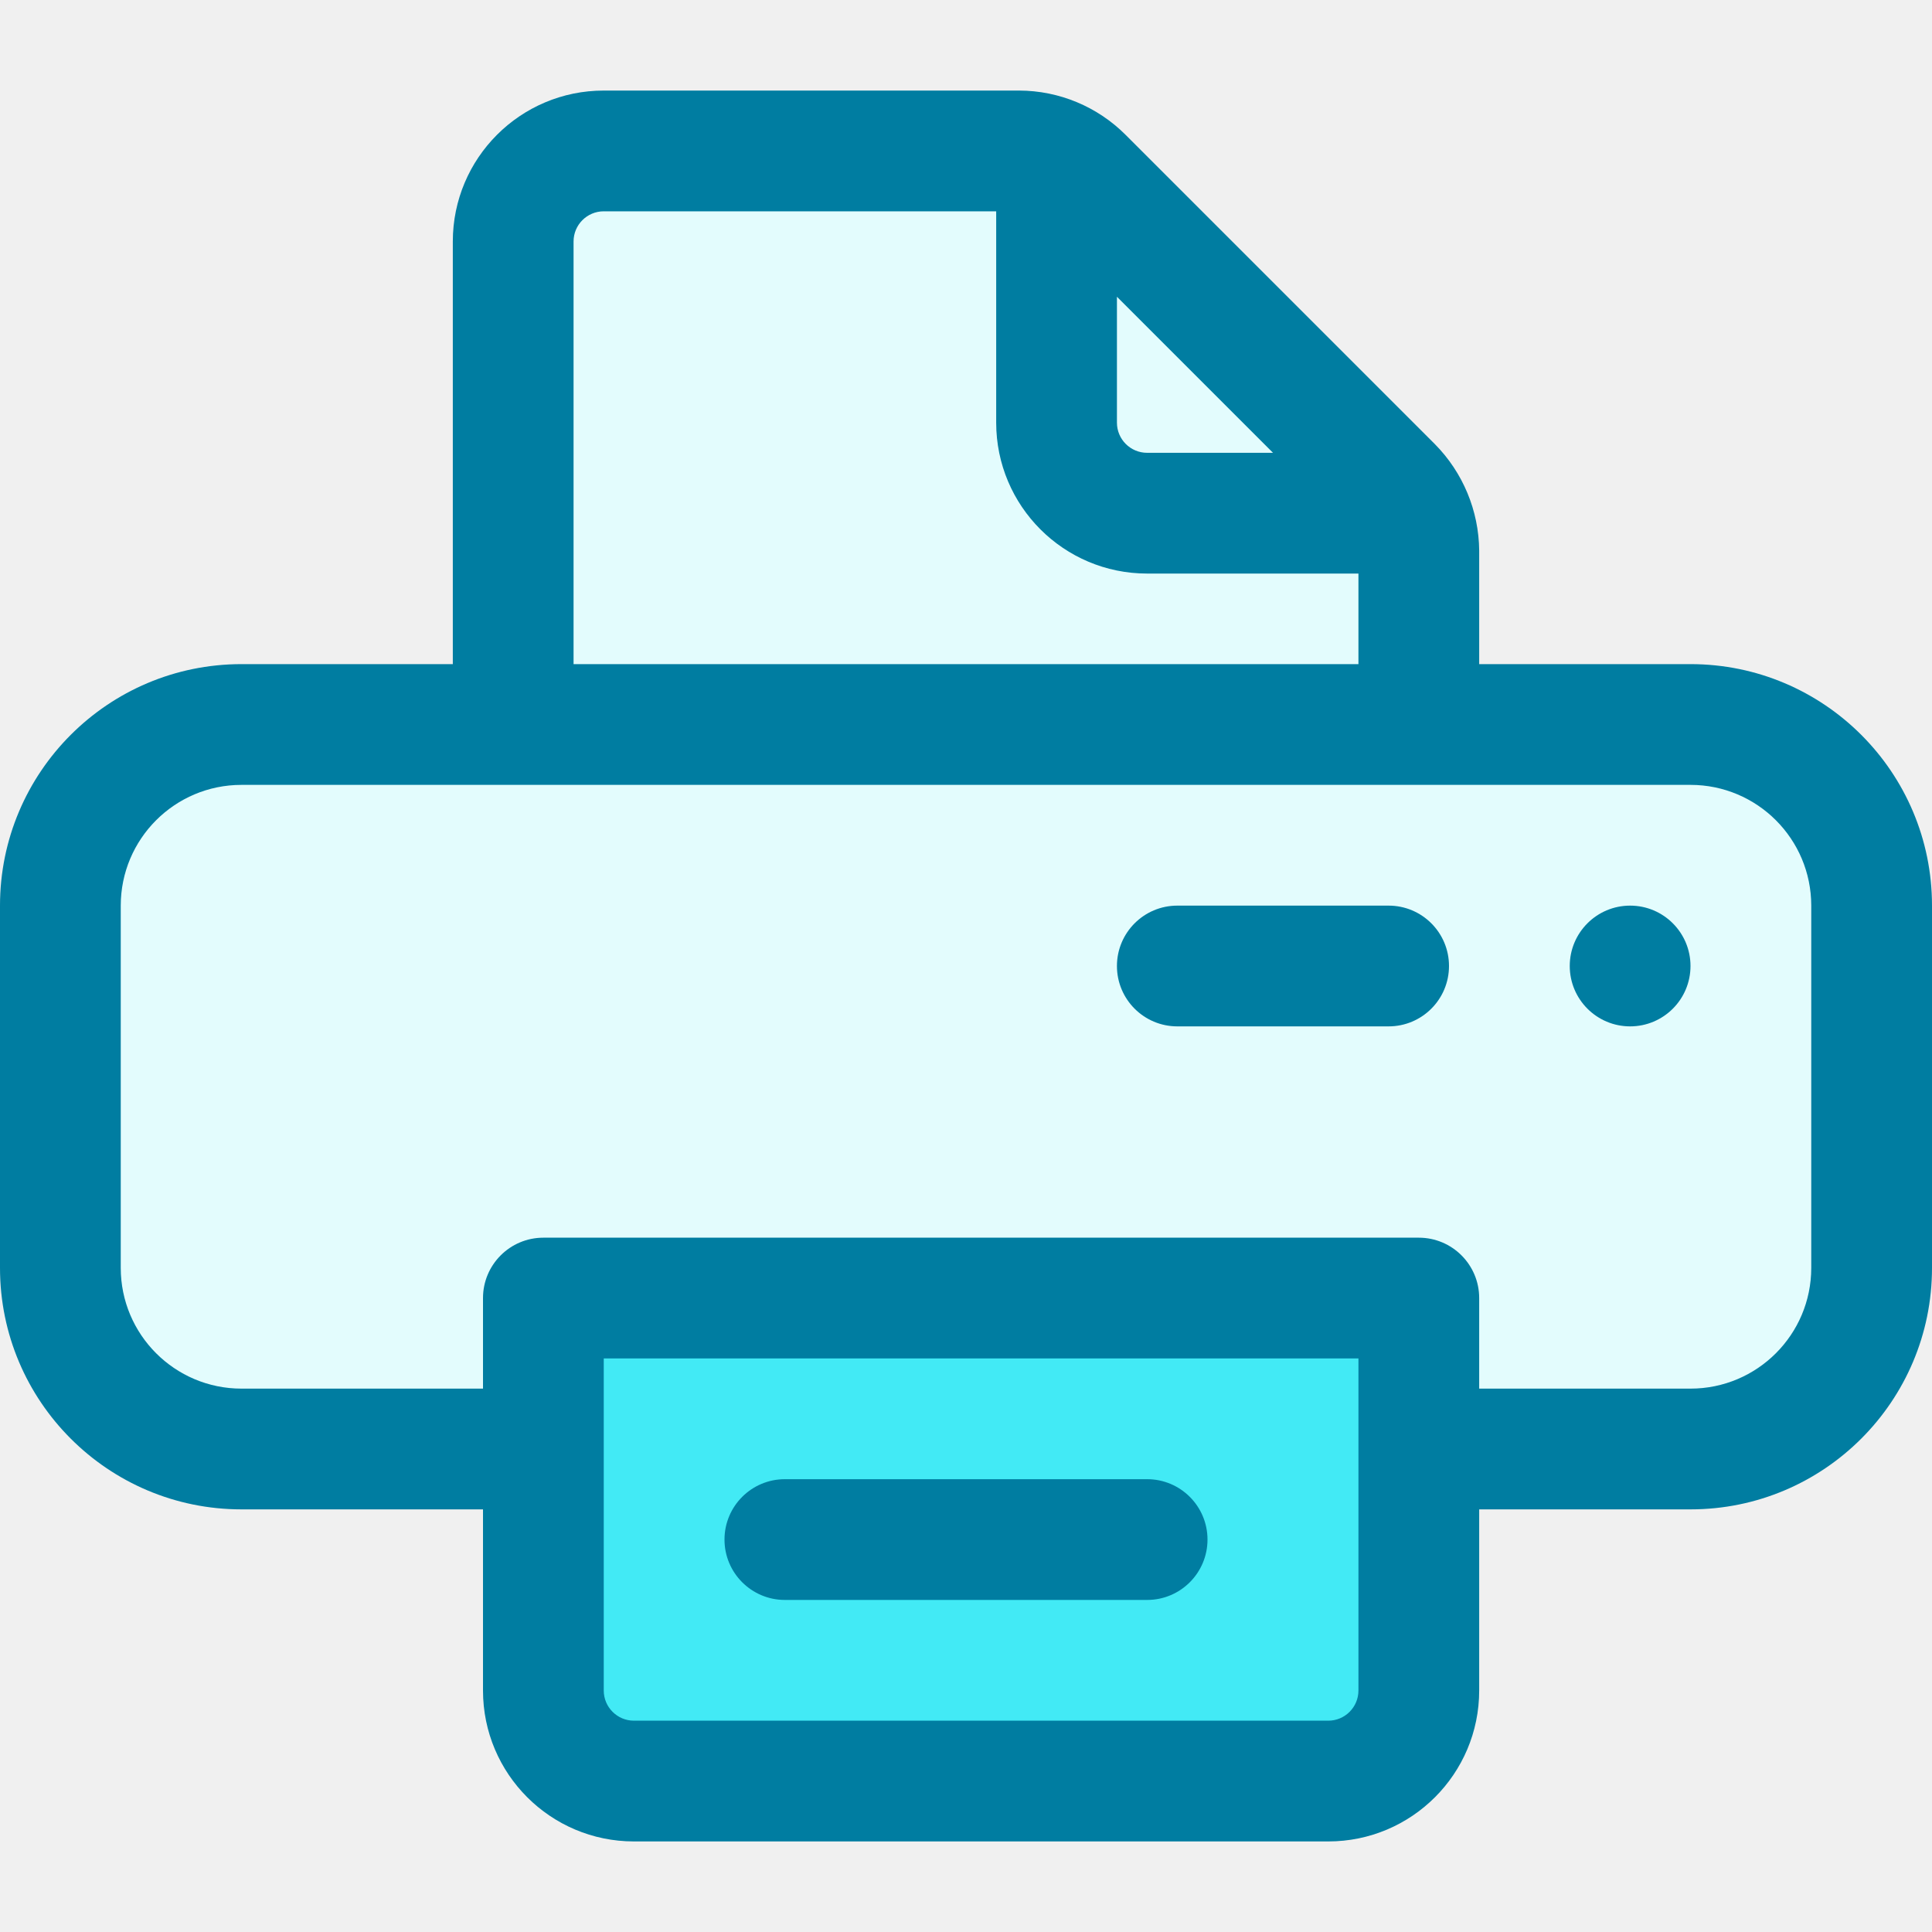
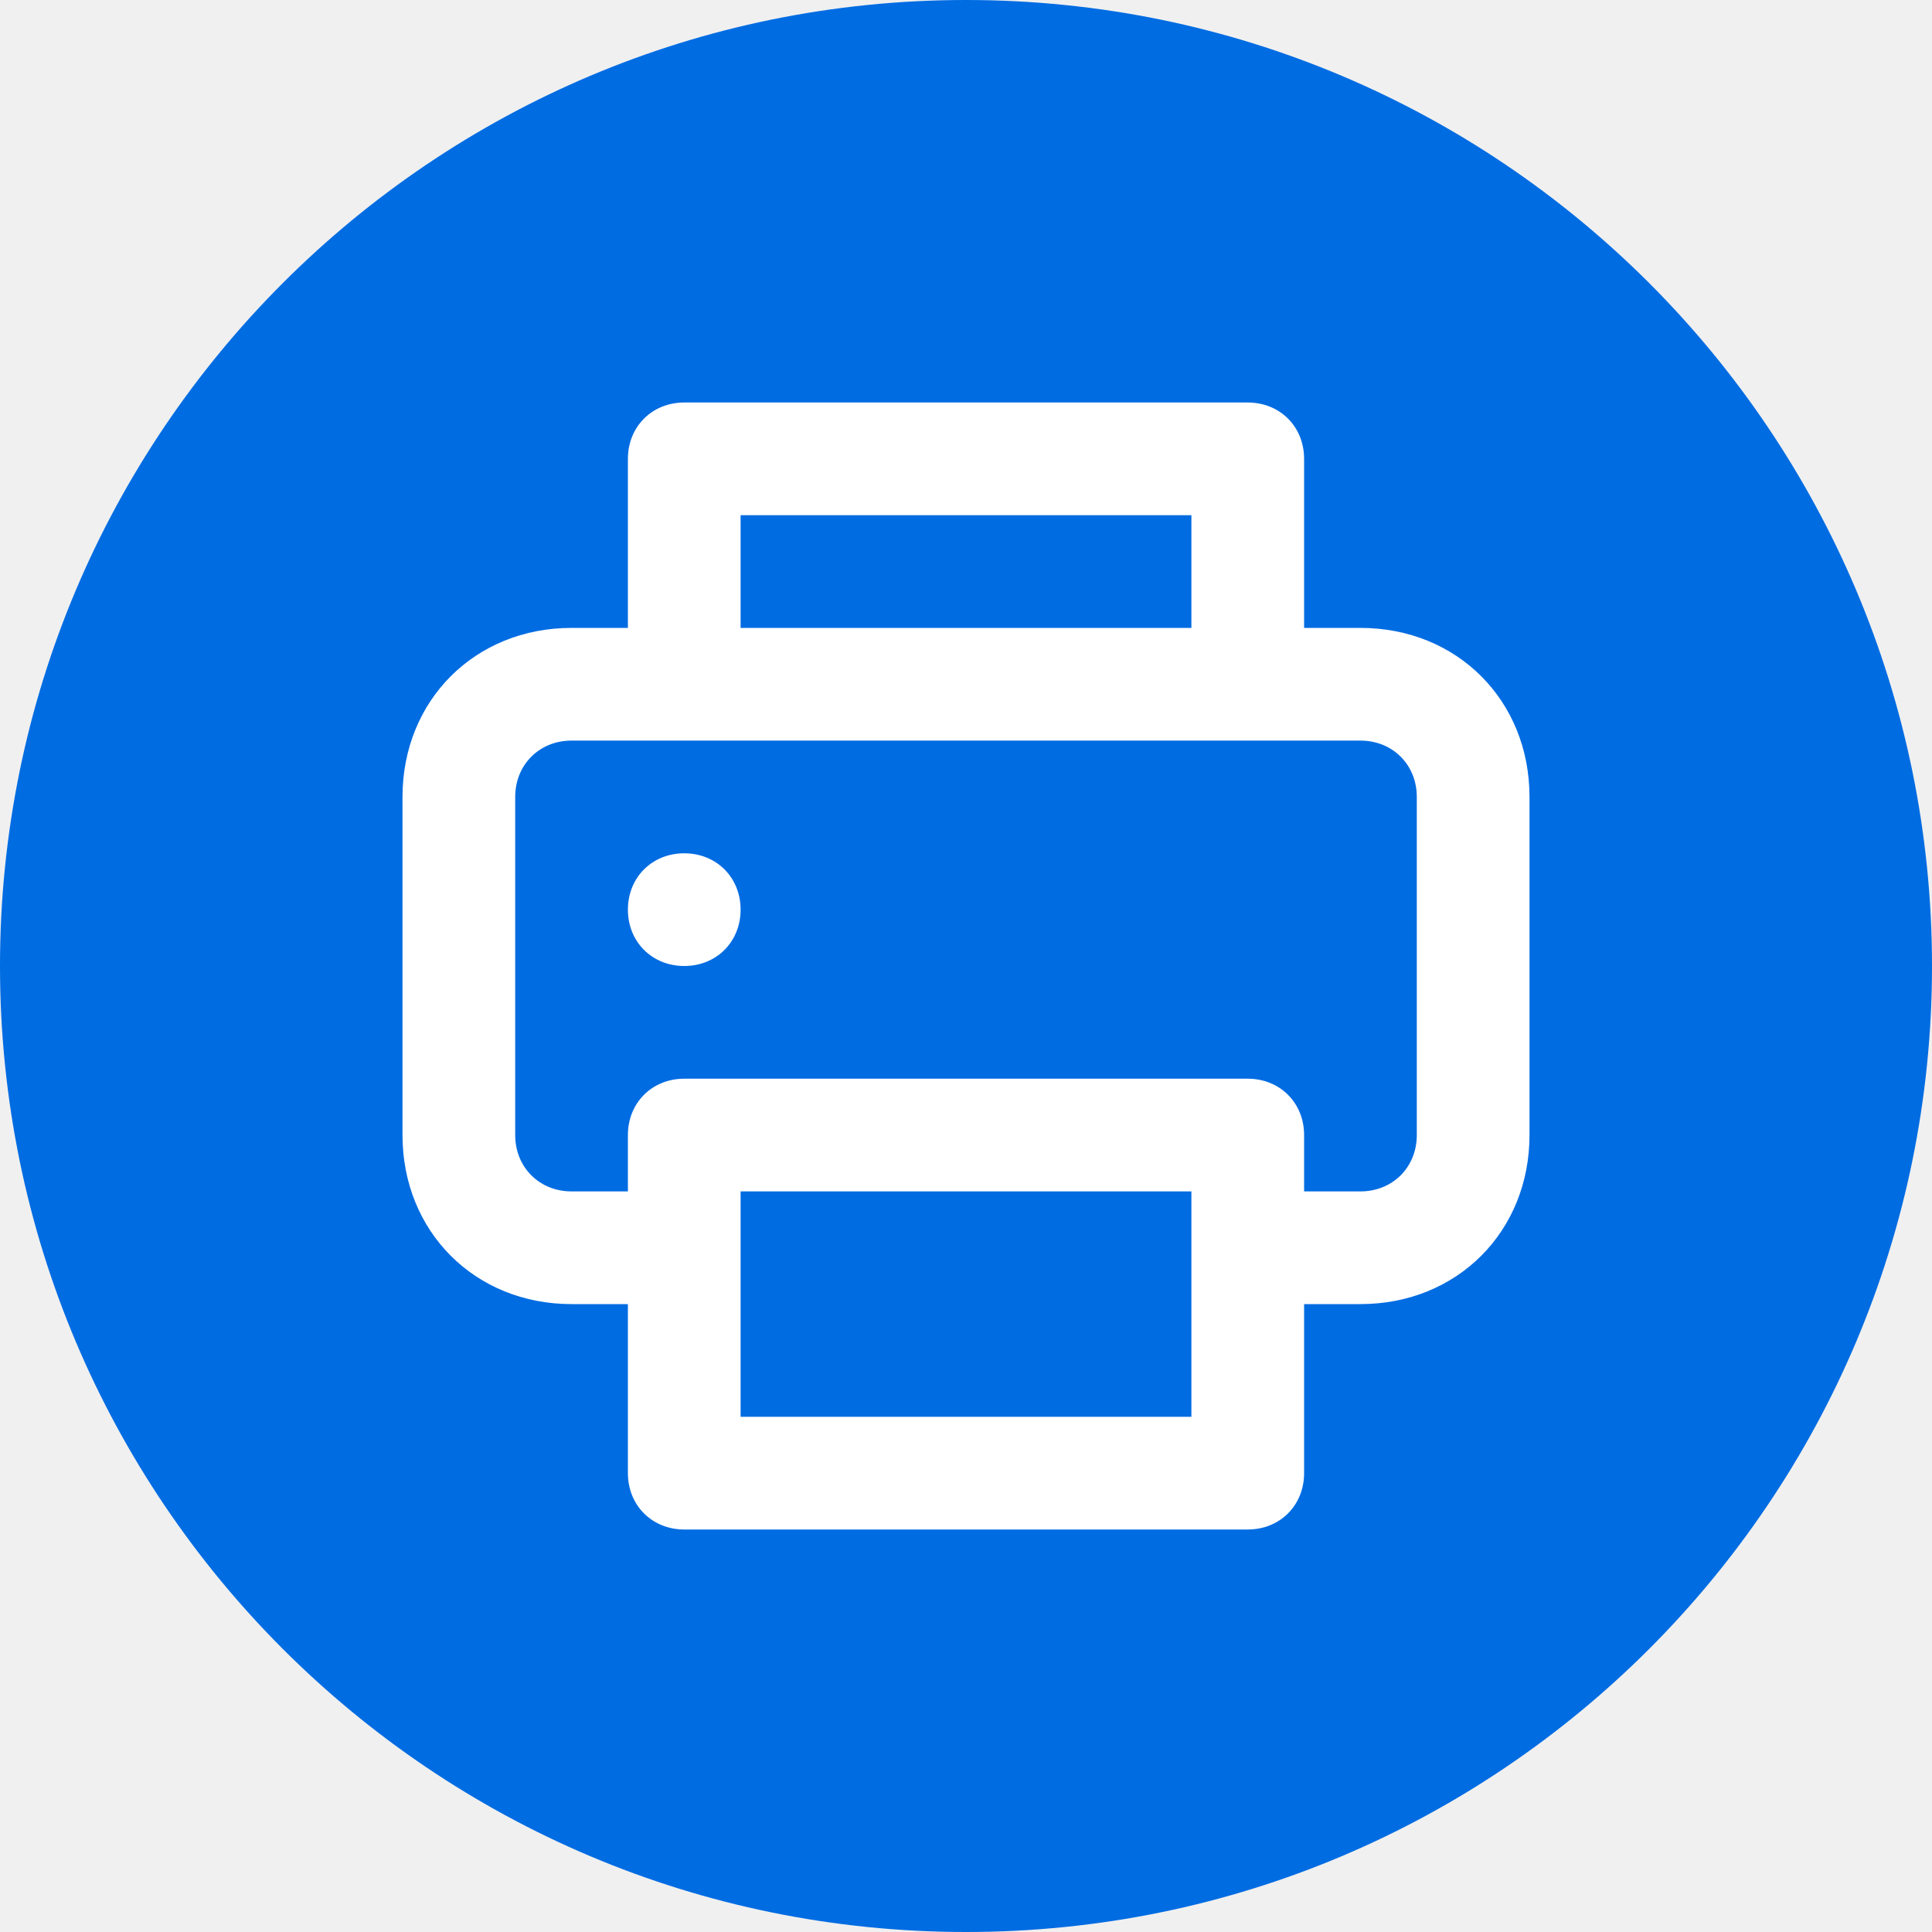
- <svg xmlns="http://www.w3.org/2000/svg" id="Layer_1" height="512" viewBox="0 0 64 64" width="512" data-name="Layer 1">
-   <path d="m46.73 17a3.09 3.09 0 0 0 -.61-.88l-10.24-10.24a3 3 0 0 0 -2.12-.88h-13.76a3 3 0 0 0 -3 3v16h30v-5.76a3 3 0 0 0 -.27-1.24z" fill="#e3fcfd" />
-   <path d="m35 5.28v8.72a3 3 0 0 0 3 3h8.73" fill="#e3fcfd" />
-   <rect fill="#e3fcfd" height="24" rx="6" width="60" x="2" y="24" />
-   <path d="m18 43h29a0 0 0 0 1 0 0v13a3 3 0 0 1 -3 3h-23a3 3 0 0 1 -3-3v-13a0 0 0 0 1 0 0z" fill="#42eaf5" />
-   <g fill="#007da1">
-     <path d="m56 22h-7v-3.76a5.08 5.08 0 0 0 -1.47-3.53l-10.24-10.24a5 5 0 0 0 -3.53-1.47h-13.76a5 5 0 0 0 -5 5v14h-7a8 8 0 0 0 -8 8v12a8 8 0 0 0 8 8h8v6a5 5 0 0 0 5 5h23a5 5 0 0 0 5-5v-6h7a8 8 0 0 0 8-8v-12a8 8 0 0 0 -8-8zm-13.83-7h-4.17a1 1 0 0 1 -1-1v-4.17zm-23.17-7a1 1 0 0 1 1-1h13v7a5 5 0 0 0 5 5h7v3h-26zm26 48a1 1 0 0 1 -1 1h-23a1 1 0 0 1 -1-1v-11h25zm15-14a4 4 0 0 1 -4 4h-7v-3a2 2 0 0 0 -2-2h-29a2 2 0 0 0 -2 2v3h-8a4 4 0 0 1 -4-4v-12a4 4 0 0 1 4-4h48a4 4 0 0 1 4 4z" />
-     <path d="m38 49h-12a2 2 0 0 0 0 4h12a2 2 0 0 0 0-4z" />
-     <path d="m46 30h-7a2 2 0 0 0 0 4h7a2 2 0 0 0 0-4z" />
-     <circle cx="54" cy="32" r="2" />
+ <svg xmlns="http://www.w3.org/2000/svg" version="1.1" width="512" height="512" x="0" y="0" viewBox="0 0 24 24" style="enable-background:new 0 0 512 512" xml:space="preserve" class="">
+   <g>
+     <switch>
+       <g>
+         <circle cx="12" cy="12" r="12" fill="#006ce2" opacity="1" data-original="#03b8ff" class="" />
+         <path fill="#ffffff" d="M8.5 10.6c-.4 0-.7.3-.7.7s.3.7.7.7.7-.3.7-.7-.3-.7-.7-.7zm8.4-2.8h-.7V5.7c0-.4-.3-.7-.7-.7h-7c-.4 0-.7.3-.7.7v2.1h-.7C5.9 7.8 5 8.7 5 9.9v4.2c0 1.2.9 2.1 2.1 2.1h.7v2.1c0 .4.3.7.7.7h7c.4 0 .7-.3.7-.7v-2.1h.7c1.2 0 2.1-.9 2.1-2.1V9.9c0-1.2-.9-2.1-2.1-2.1zM9.2 6.4h5.6v1.4H9.2zm5.6 11.2H9.2v-2.8h5.6zm2.8-3.5c0 .4-.3.7-.7.7h-.7v-.7c0-.4-.3-.7-.7-.7h-7c-.4 0-.7.3-.7.7v.7h-.7c-.4 0-.7-.3-.7-.7V9.9c0-.4.3-.7.7-.7h9.8c.4 0 .7.3.7.7z" opacity="1" data-original="#ffffff" class="" />
+       </g>
+     </switch>
  </g>
</svg>
